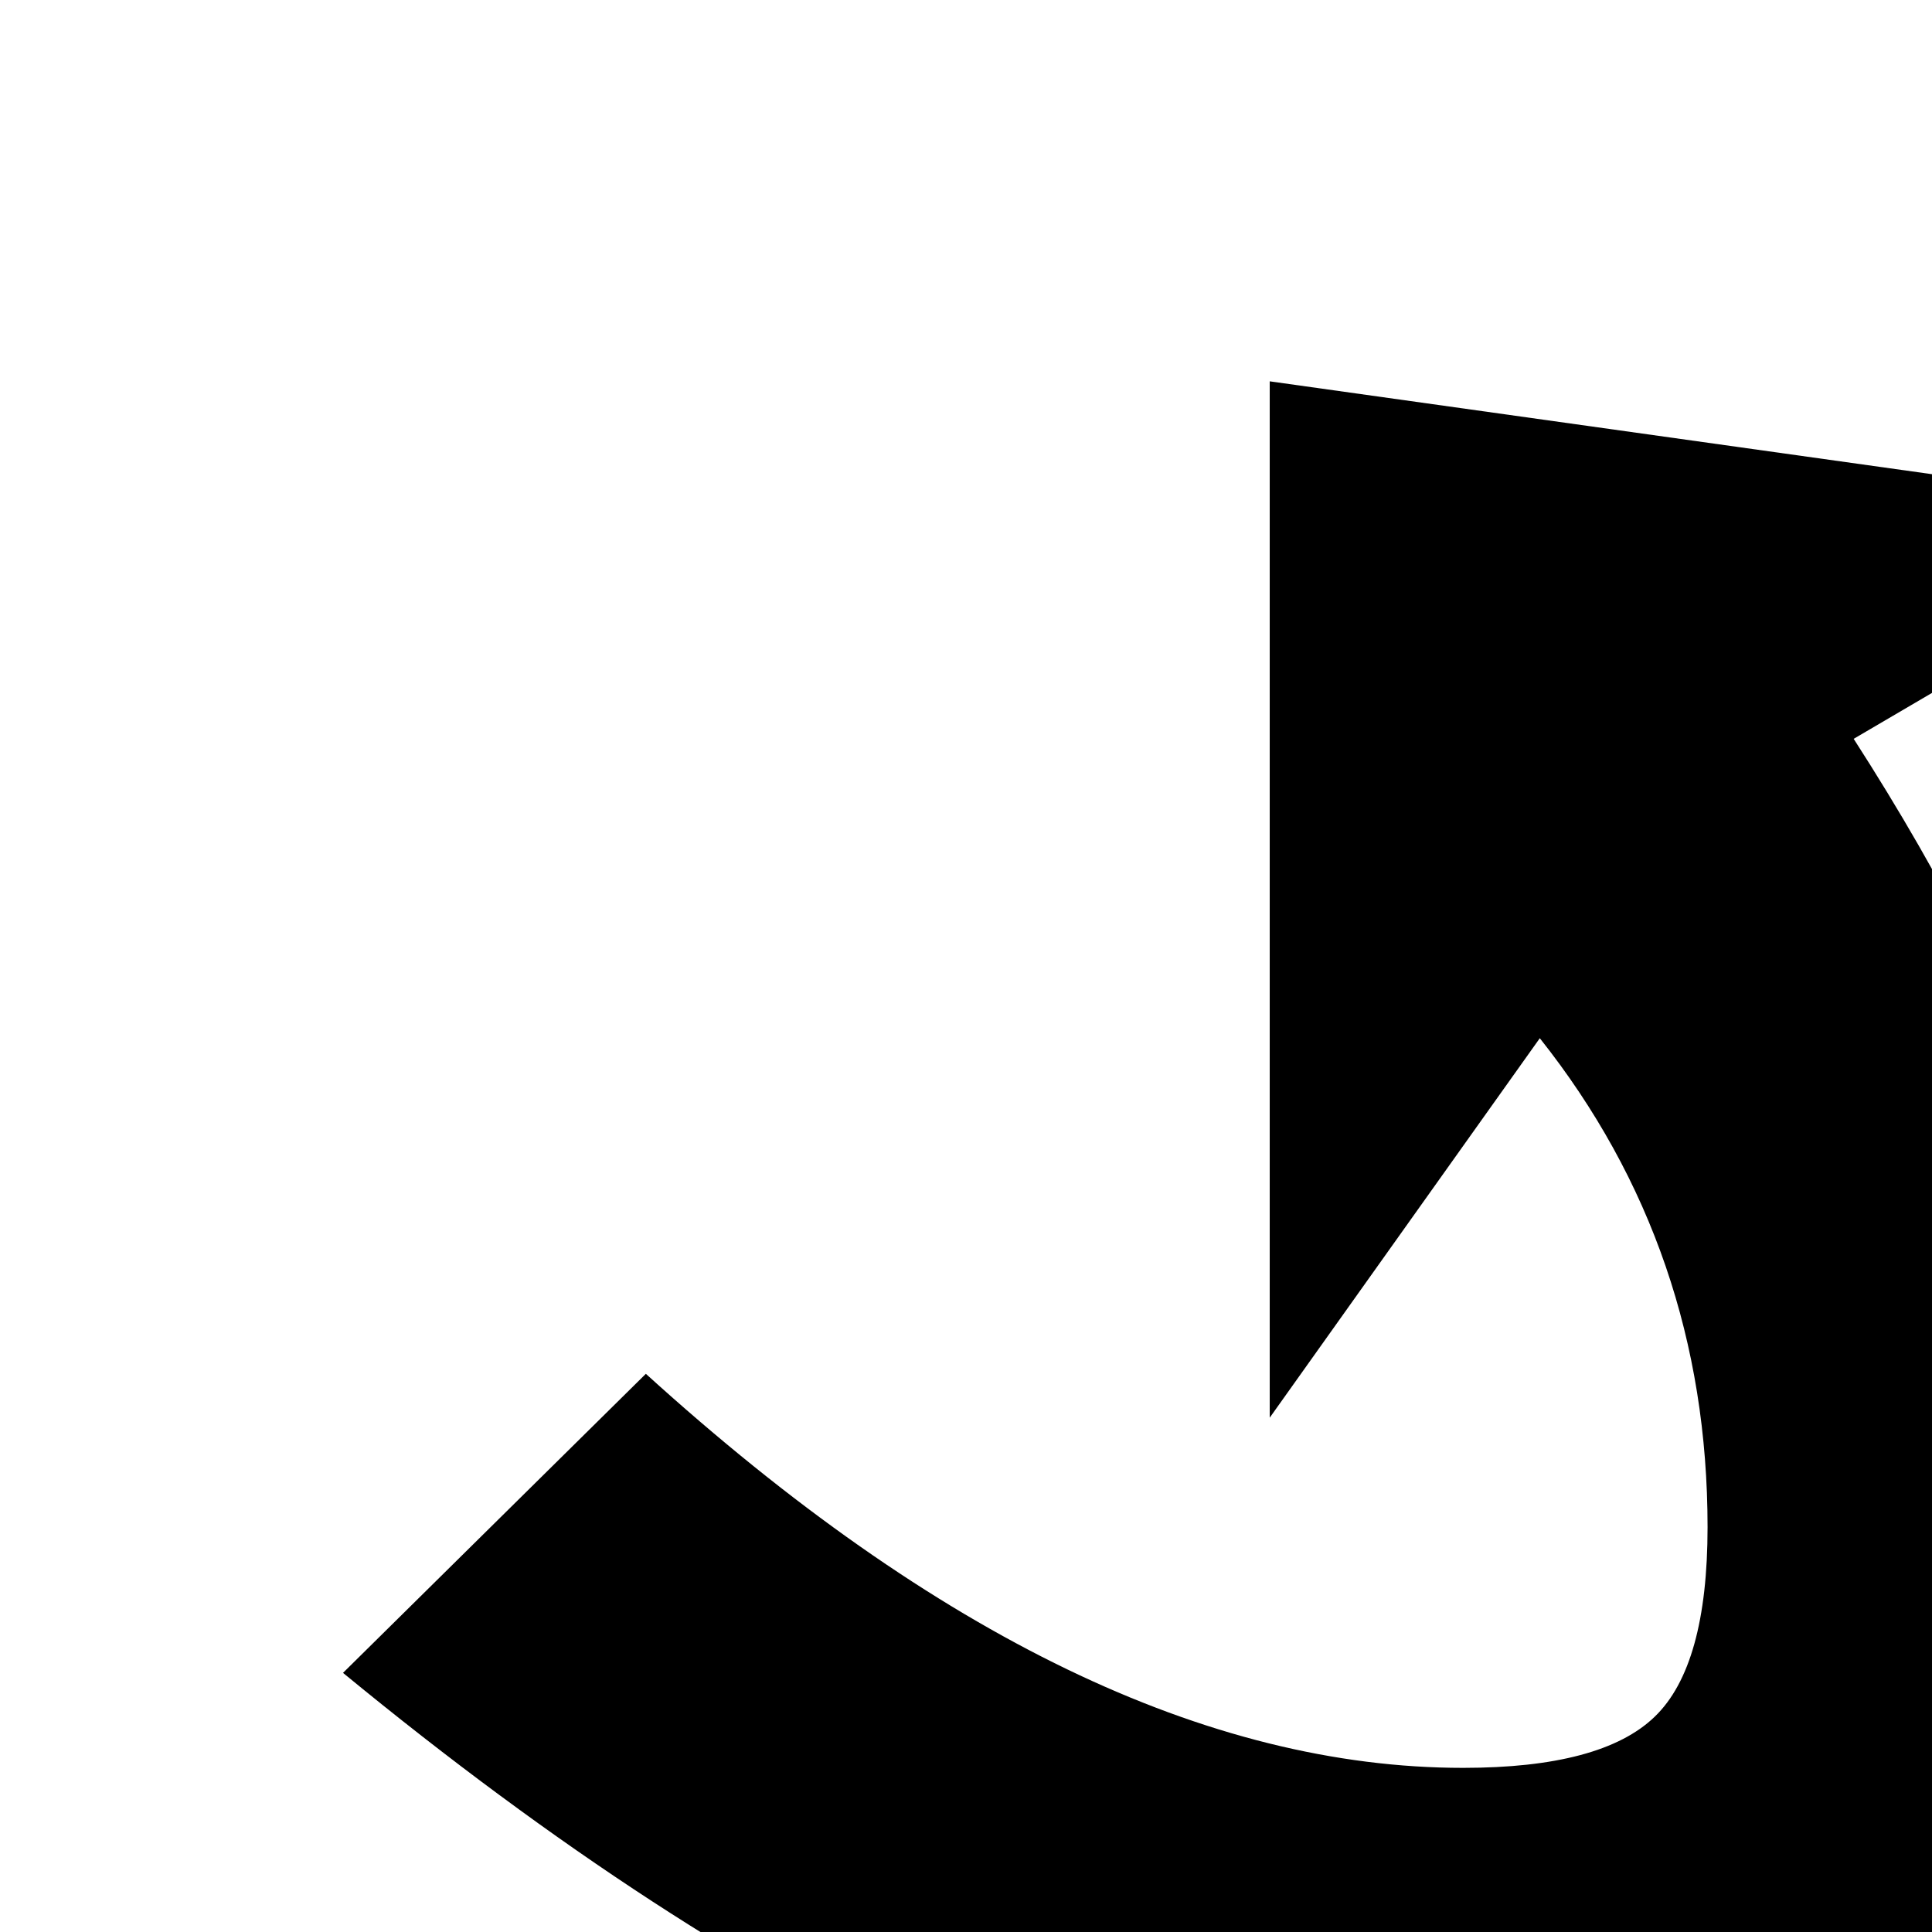
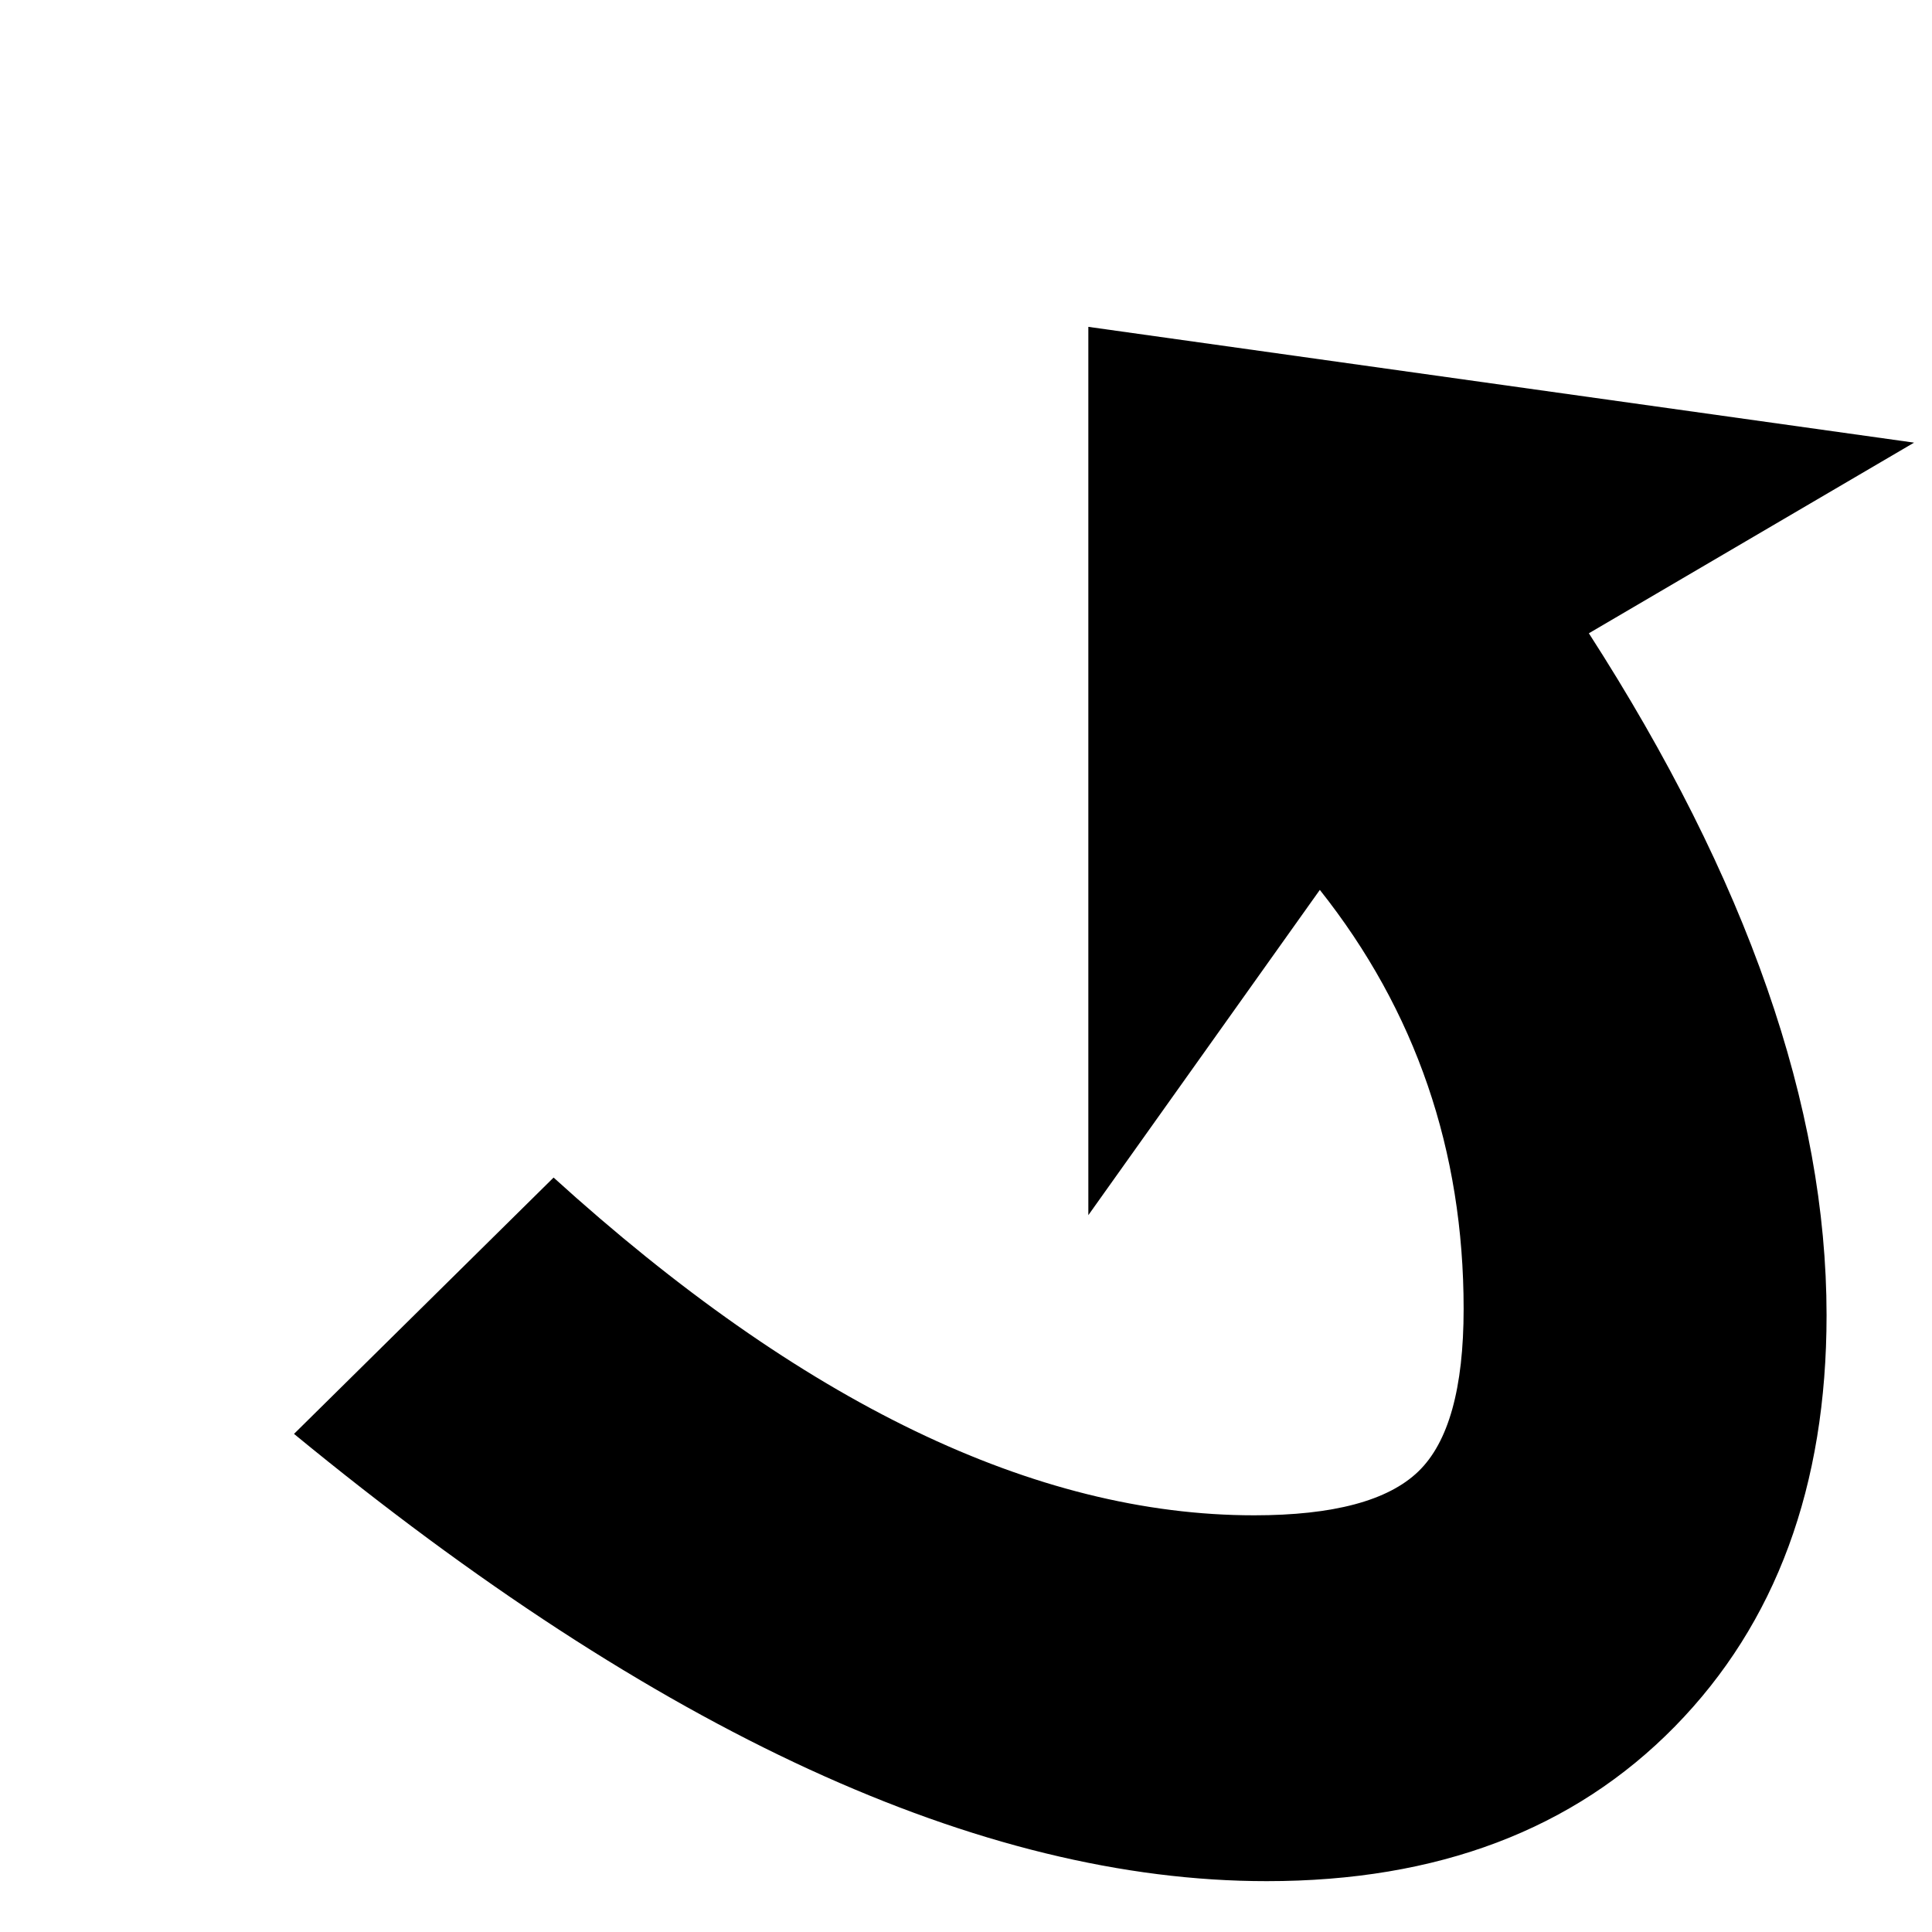
- <svg xmlns="http://www.w3.org/2000/svg" width="100%" height="100%" viewBox="0 0 24 24">
+ <svg xmlns="http://www.w3.org/2000/svg" width="100%" height="100%" viewBox="0 0 28 28">
  <path fill="currentColor" d="M15.773 4.737v12.874l3.355-4.714c1.39 1.751 2.084 3.778 2.084 6.073q0 1.724-.657 2.356-.658.635-2.379.635-4.76 0-10.153-4.895l-3.762 3.715q7.886 6.483 14.097 6.482 3.717.001 5.916-2.242c1.465-1.495 2.198-3.485 2.198-5.96q-.001-4.533-3.445-9.883l4.713-2.763z" />
</svg>
